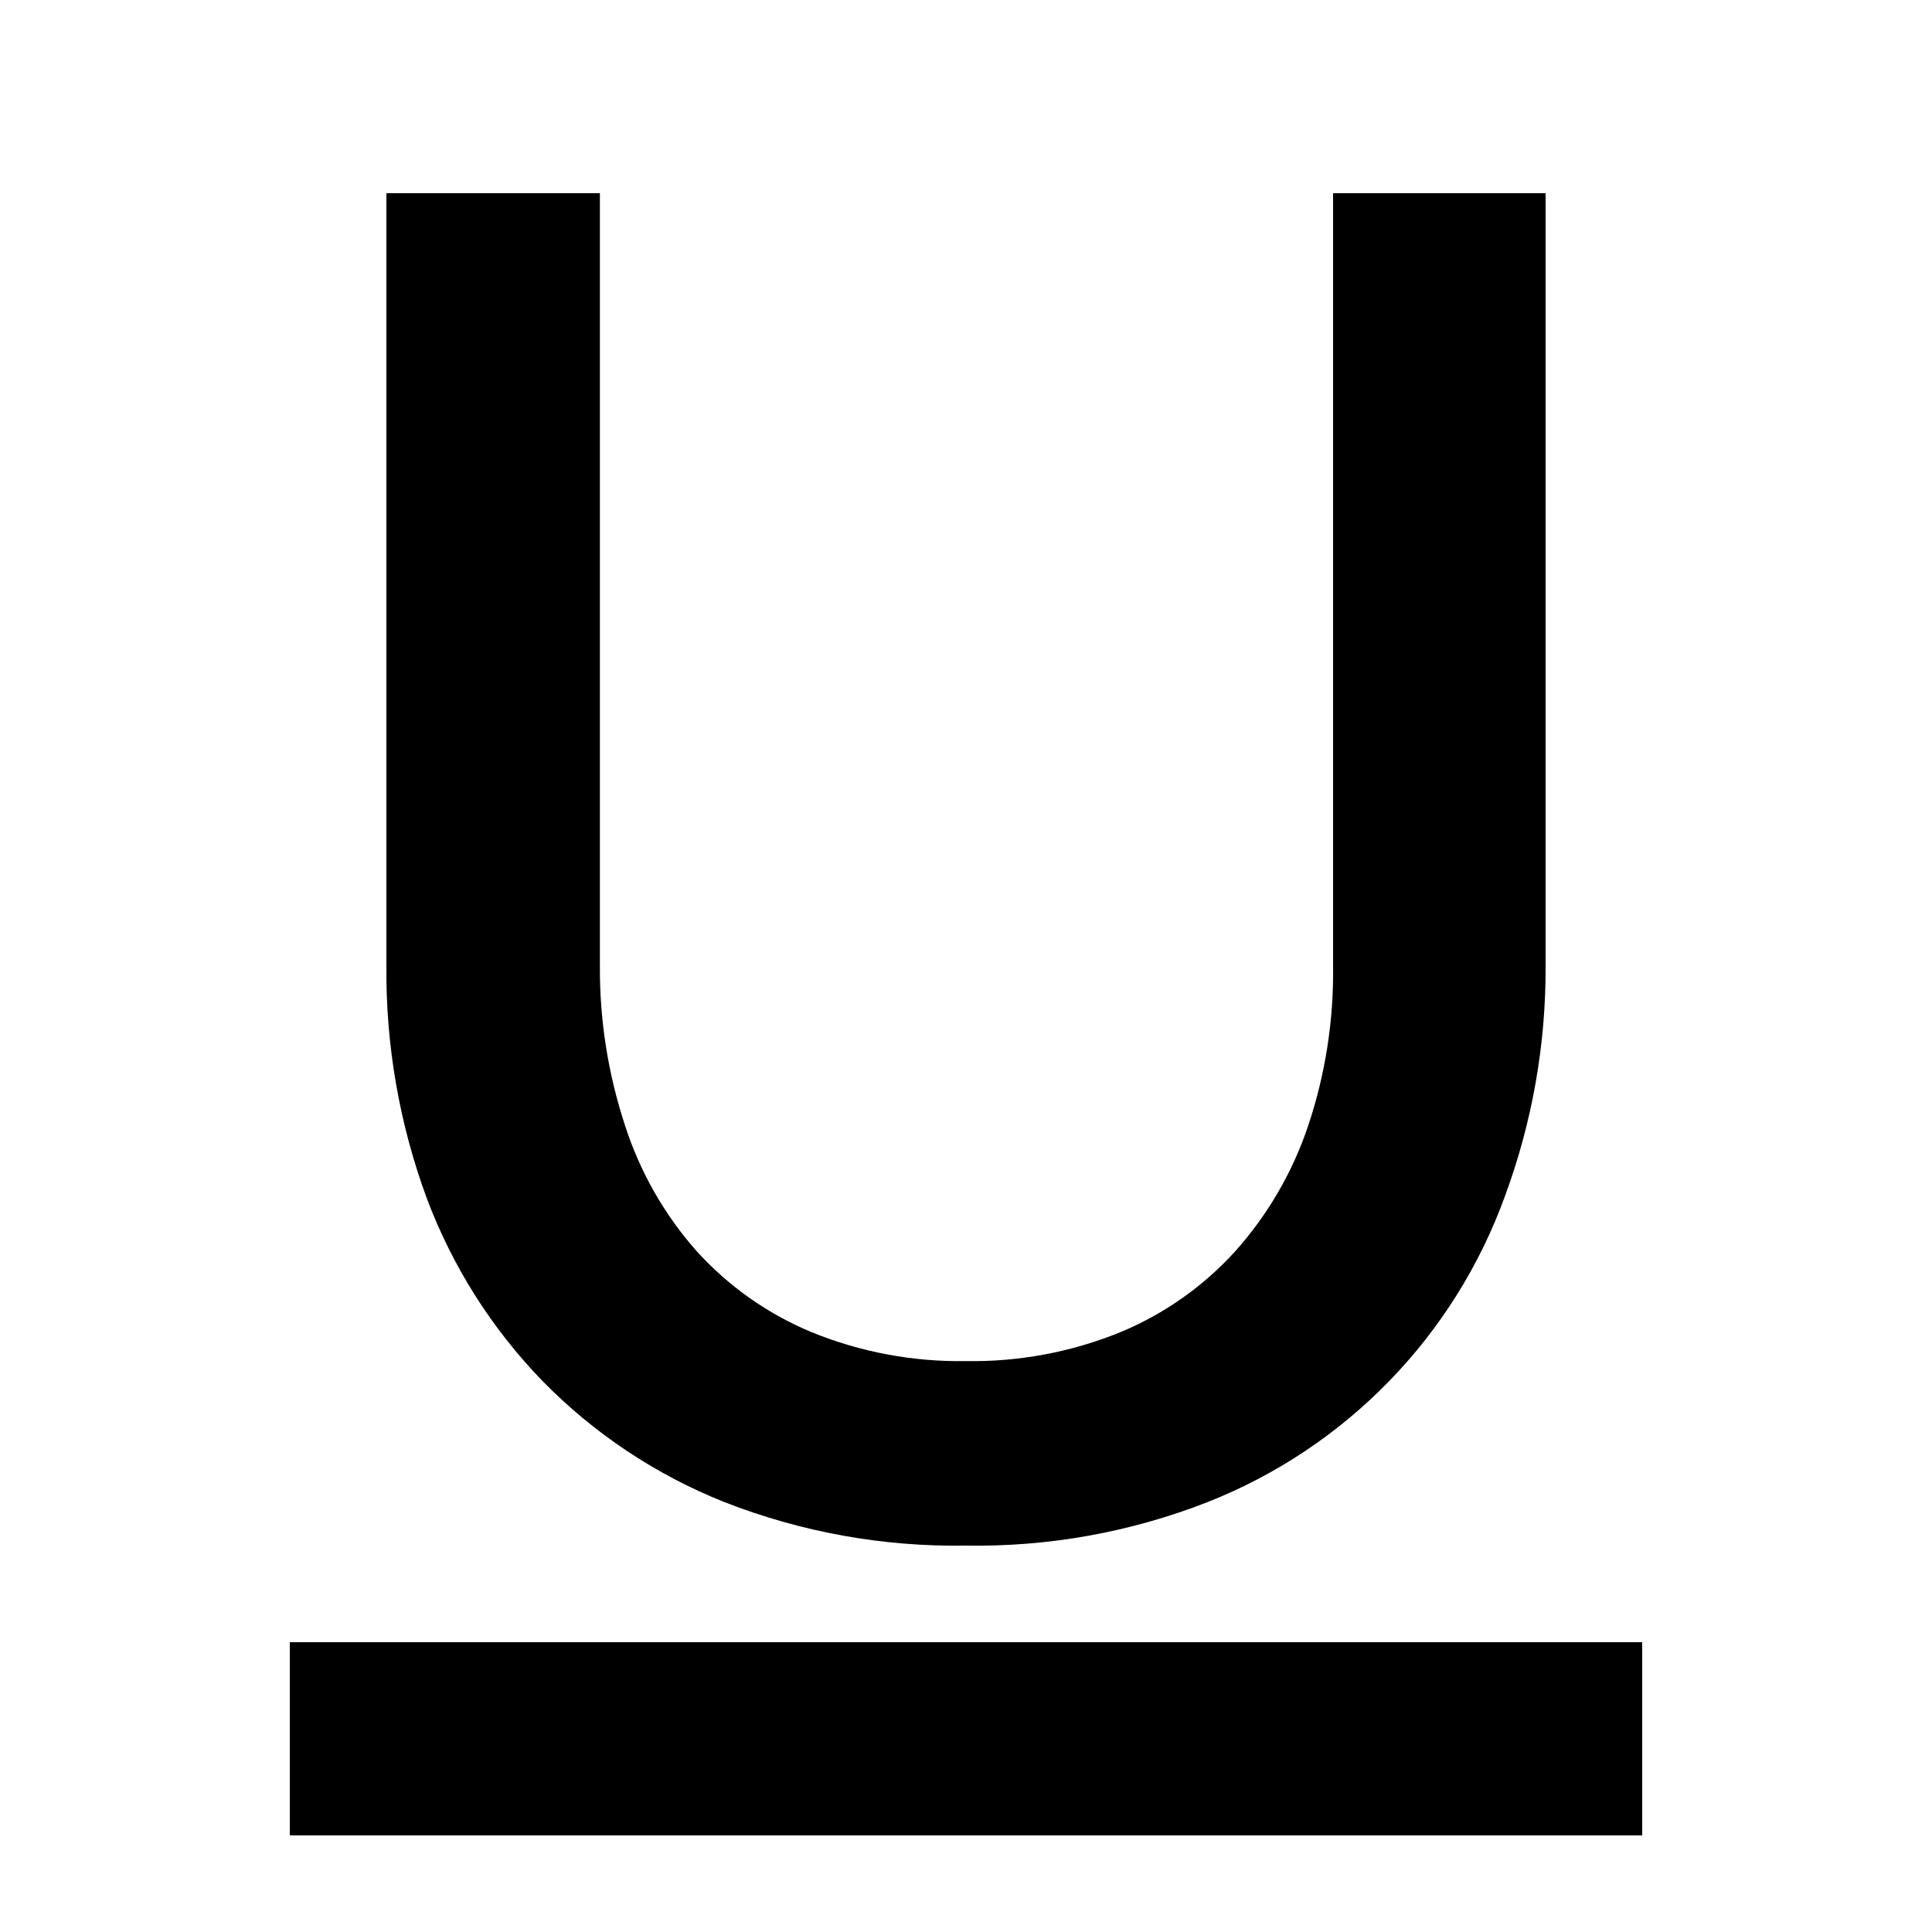
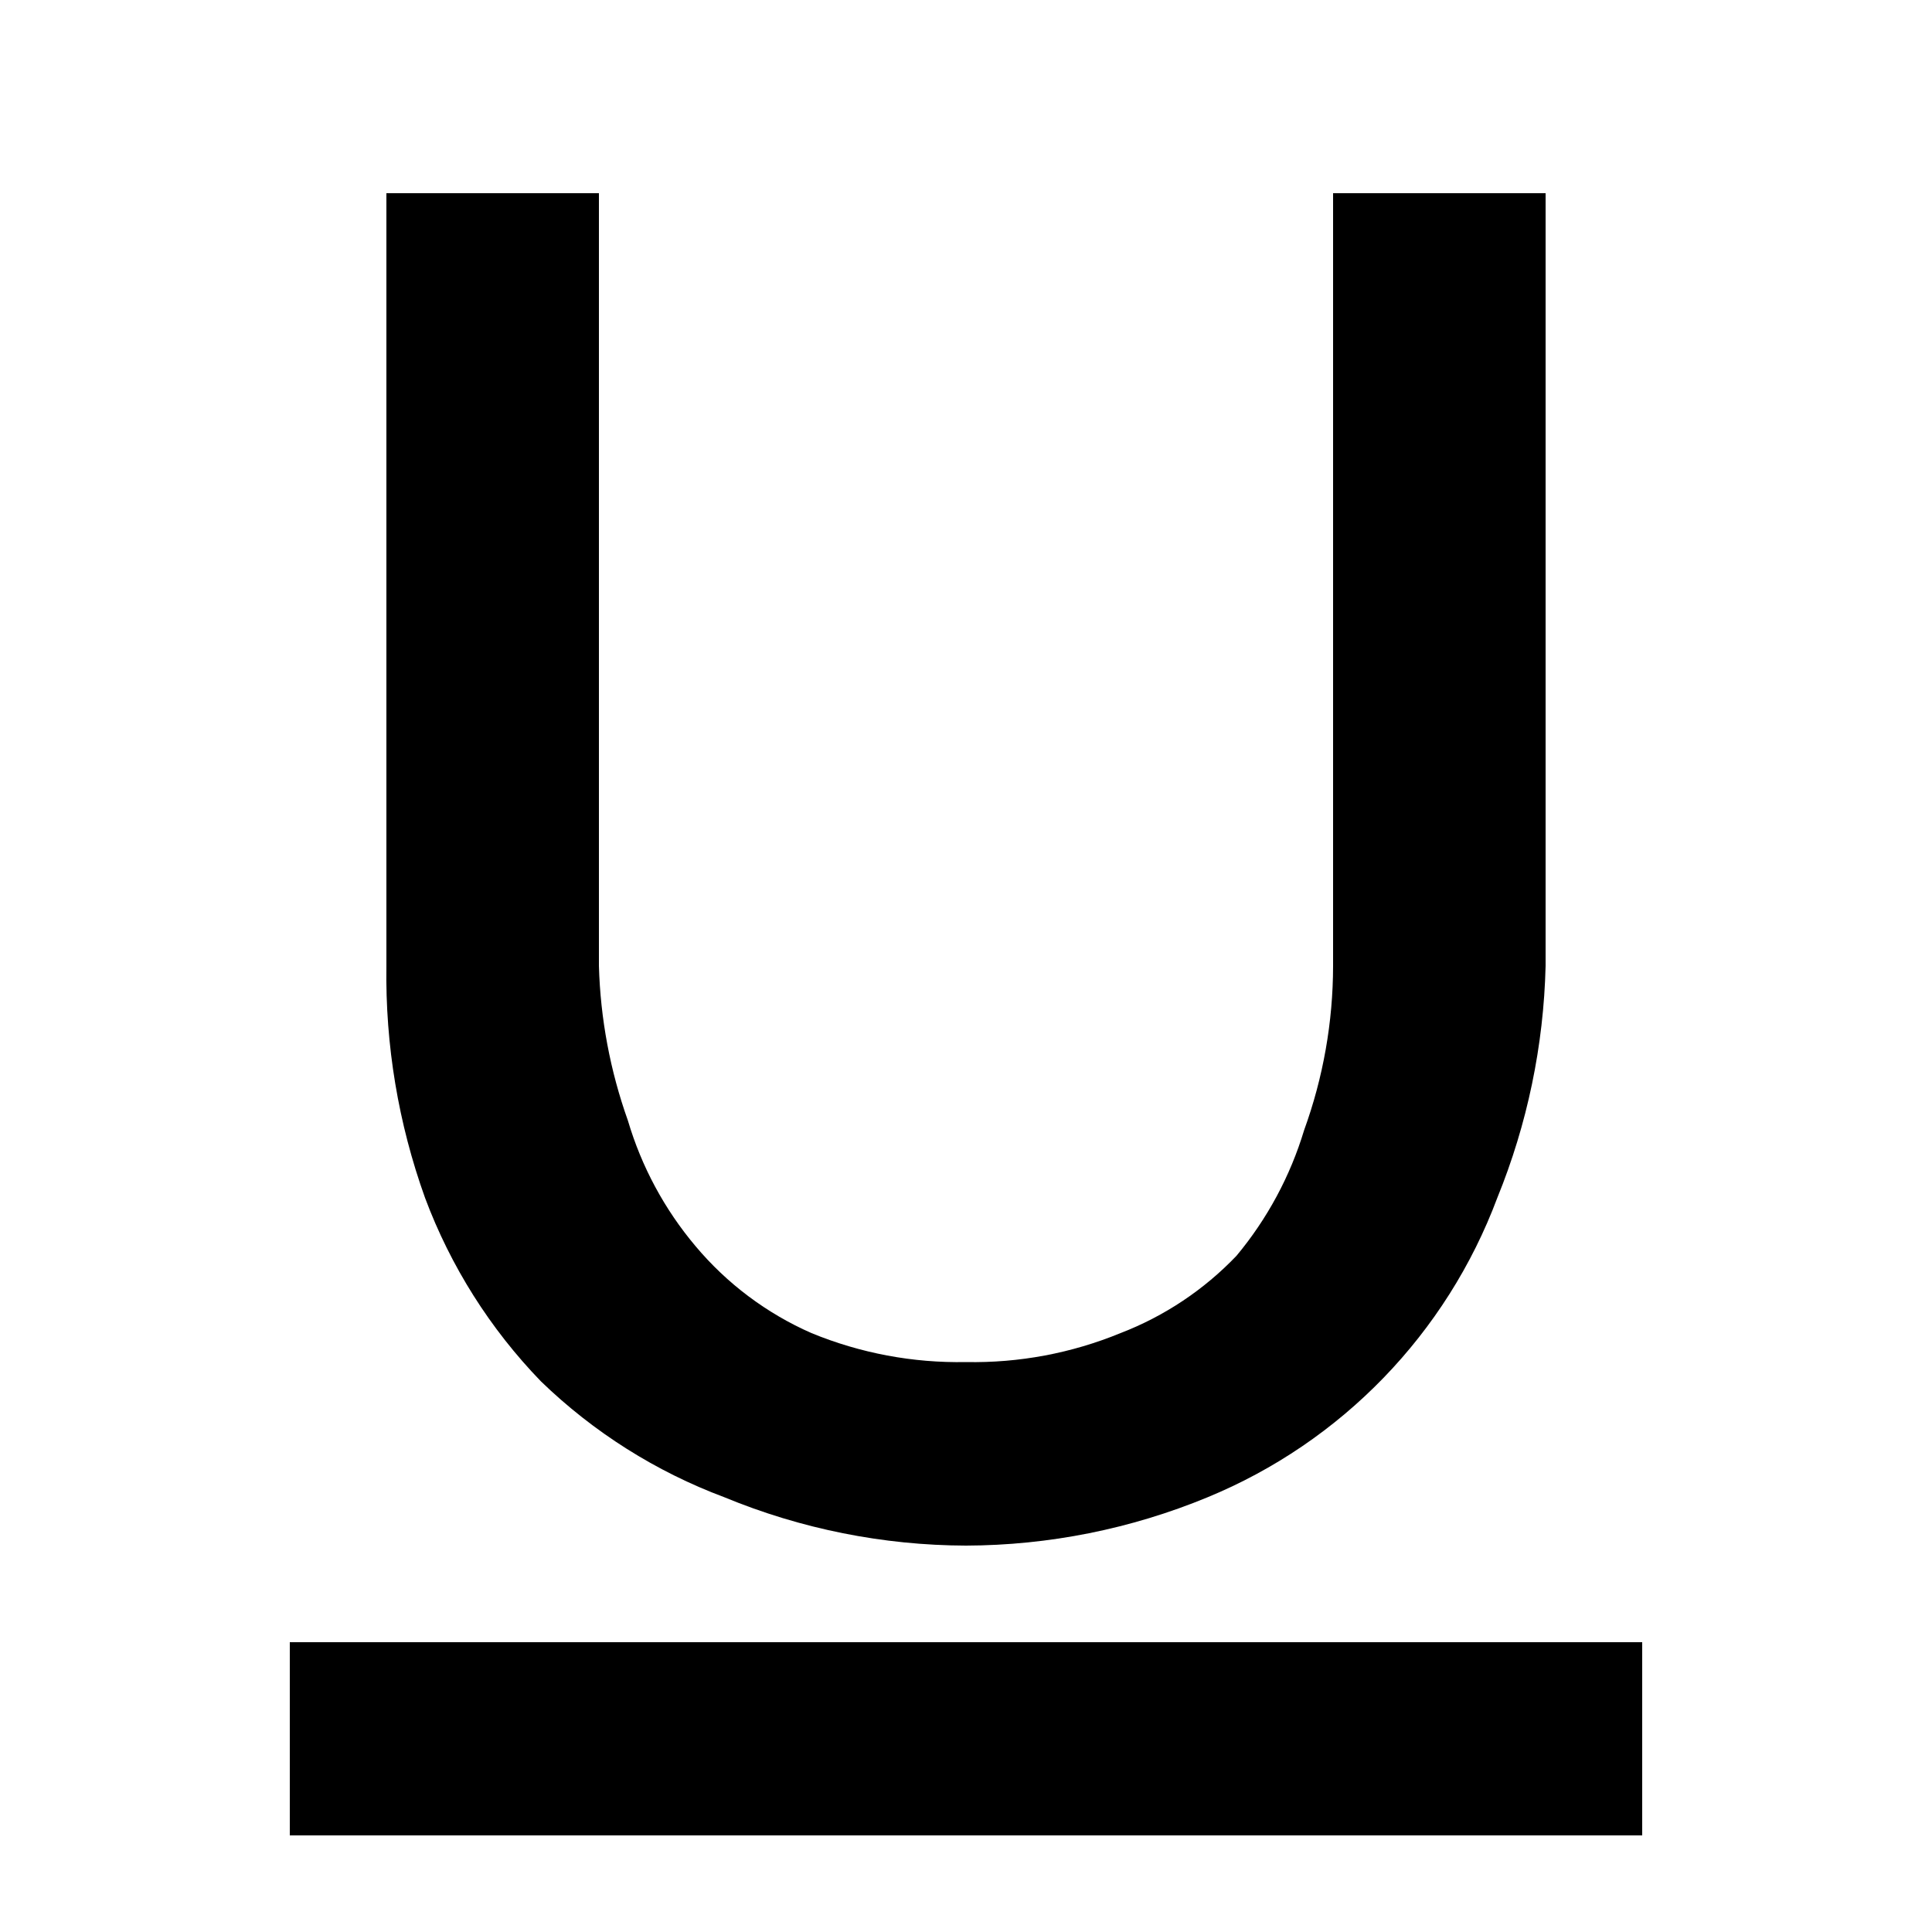
<svg xmlns="http://www.w3.org/2000/svg" width="20" height="20" viewBox="0 0 20 20">
-   <path d="M3 17h14v2H3zm2.61-2.71a5.46 5.46 0 001.89 1.26A6.56 6.56 0 0010 16a6.56 6.56 0 002.5-.45 5.37 5.37 0 003.08-3.17A6.78 6.78 0 0016 10V2h-2.2v8a5 5 0 01-.26 1.66 3.73 3.73 0 01-.75 1.29 3.33 3.33 0 01-1.19.84 4.06 4.06 0 01-1.6.3 4.06 4.06 0 01-1.6-.3 3.33 3.33 0 01-1.19-.84 3.65 3.65 0 01-.74-1.3A5.18 5.18 0 016.21 10V2H4v8a6.78 6.78 0 00.42 2.41 5.49 5.49 0 001.19 1.88z" />
+   <path d="M3 17h14v2H3zm2.6-2.7a5.5 5.5 0 001.9 1.2 6.6 6.6 0 002.5.5 6.6 6.6 0 002.5-.5 5.4 5.4 0 003-3.1A6.8 6.8 0 0016 10V2h-2.2v8a5 5 0 01-.3 1.7 3.7 3.7 0 01-.7 1.3 3.3 3.3 0 01-1.2.8 4 4 0 01-1.6.3 4 4 0 01-1.6-.3 3.3 3.3 0 01-1.2-.9 3.6 3.6 0 01-.7-1.3 5.2 5.2 0 01-.3-1.6V2H4v8a6.8 6.8 0 00.4 2.4 5.5 5.5 0 001.2 1.9z" />
</svg>
